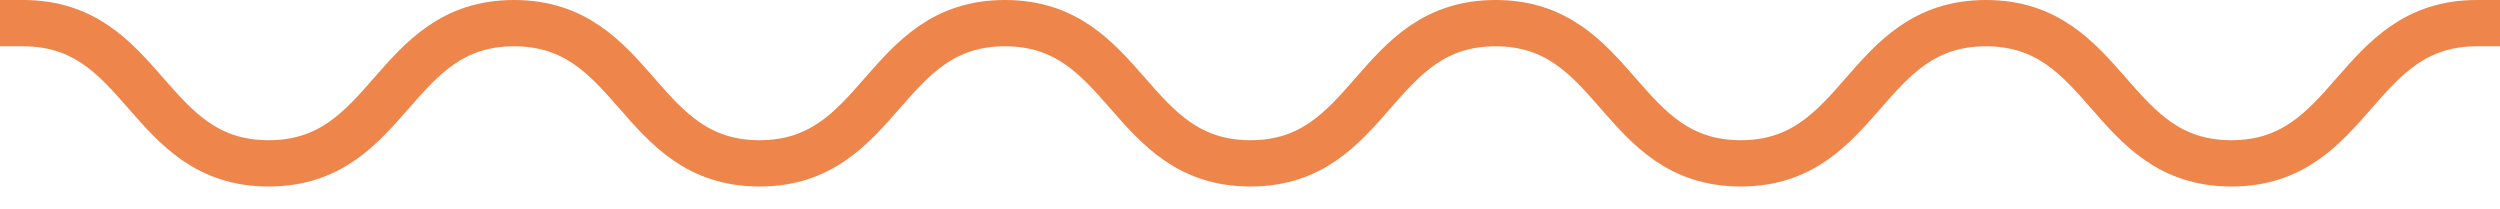
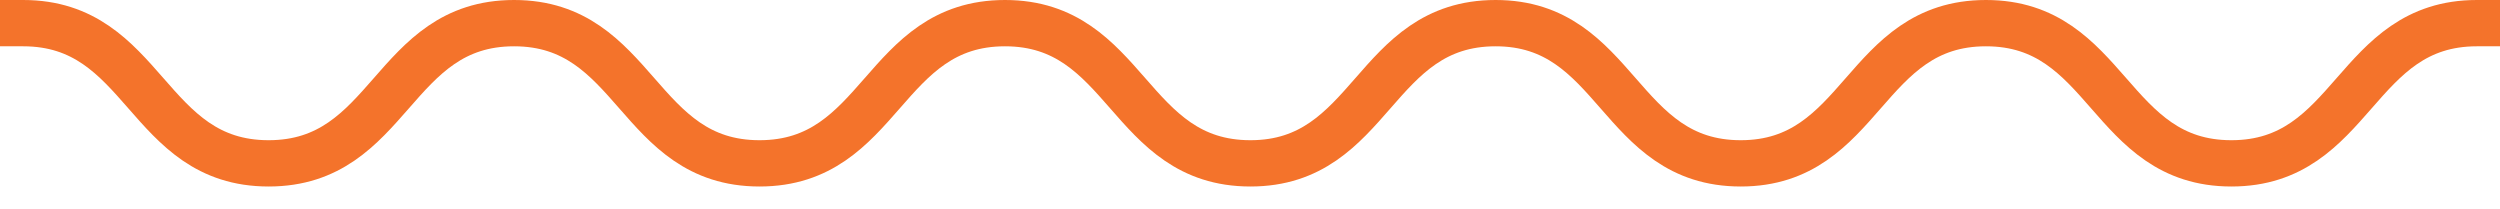
<svg xmlns="http://www.w3.org/2000/svg" viewBox="0 0 108 9" fill="none">
-   <path d="M107 1c-5.302 0-5.302 6.057-10.604 6.057S91.094 1 85.793 1C80.49 1 80.49 7.057 75.2 7.057 69.9 7.057 69.9 1 64.61 1c-5.302 0-5.302 6.057-10.591 6.057C48.717 7.057 48.717 1 43.415 1s-5.302 6.057-10.604 6.057S27.51 1 22.207 1c-5.301 0-5.301 6.057-10.603 6.057S6.302 1 1 1" stroke="#EE864C" stroke-width="2" stroke-miterlimit="10" stroke-linecap="square" />
+   <path d="M107 1c-5.302 0-5.302 6.057-10.604 6.057S91.094 1 85.793 1C80.49 1 80.49 7.057 75.2 7.057 69.9 7.057 69.9 1 64.61 1c-5.302 0-5.302 6.057-10.591 6.057C48.717 7.057 48.717 1 43.415 1s-5.302 6.057-10.604 6.057S27.51 1 22.207 1c-5.301 0-5.301 6.057-10.603 6.057S6.302 1 1 1" stroke="#F4732B" stroke-width="2" stroke-miterlimit="10" stroke-linecap="square" />
</svg>
